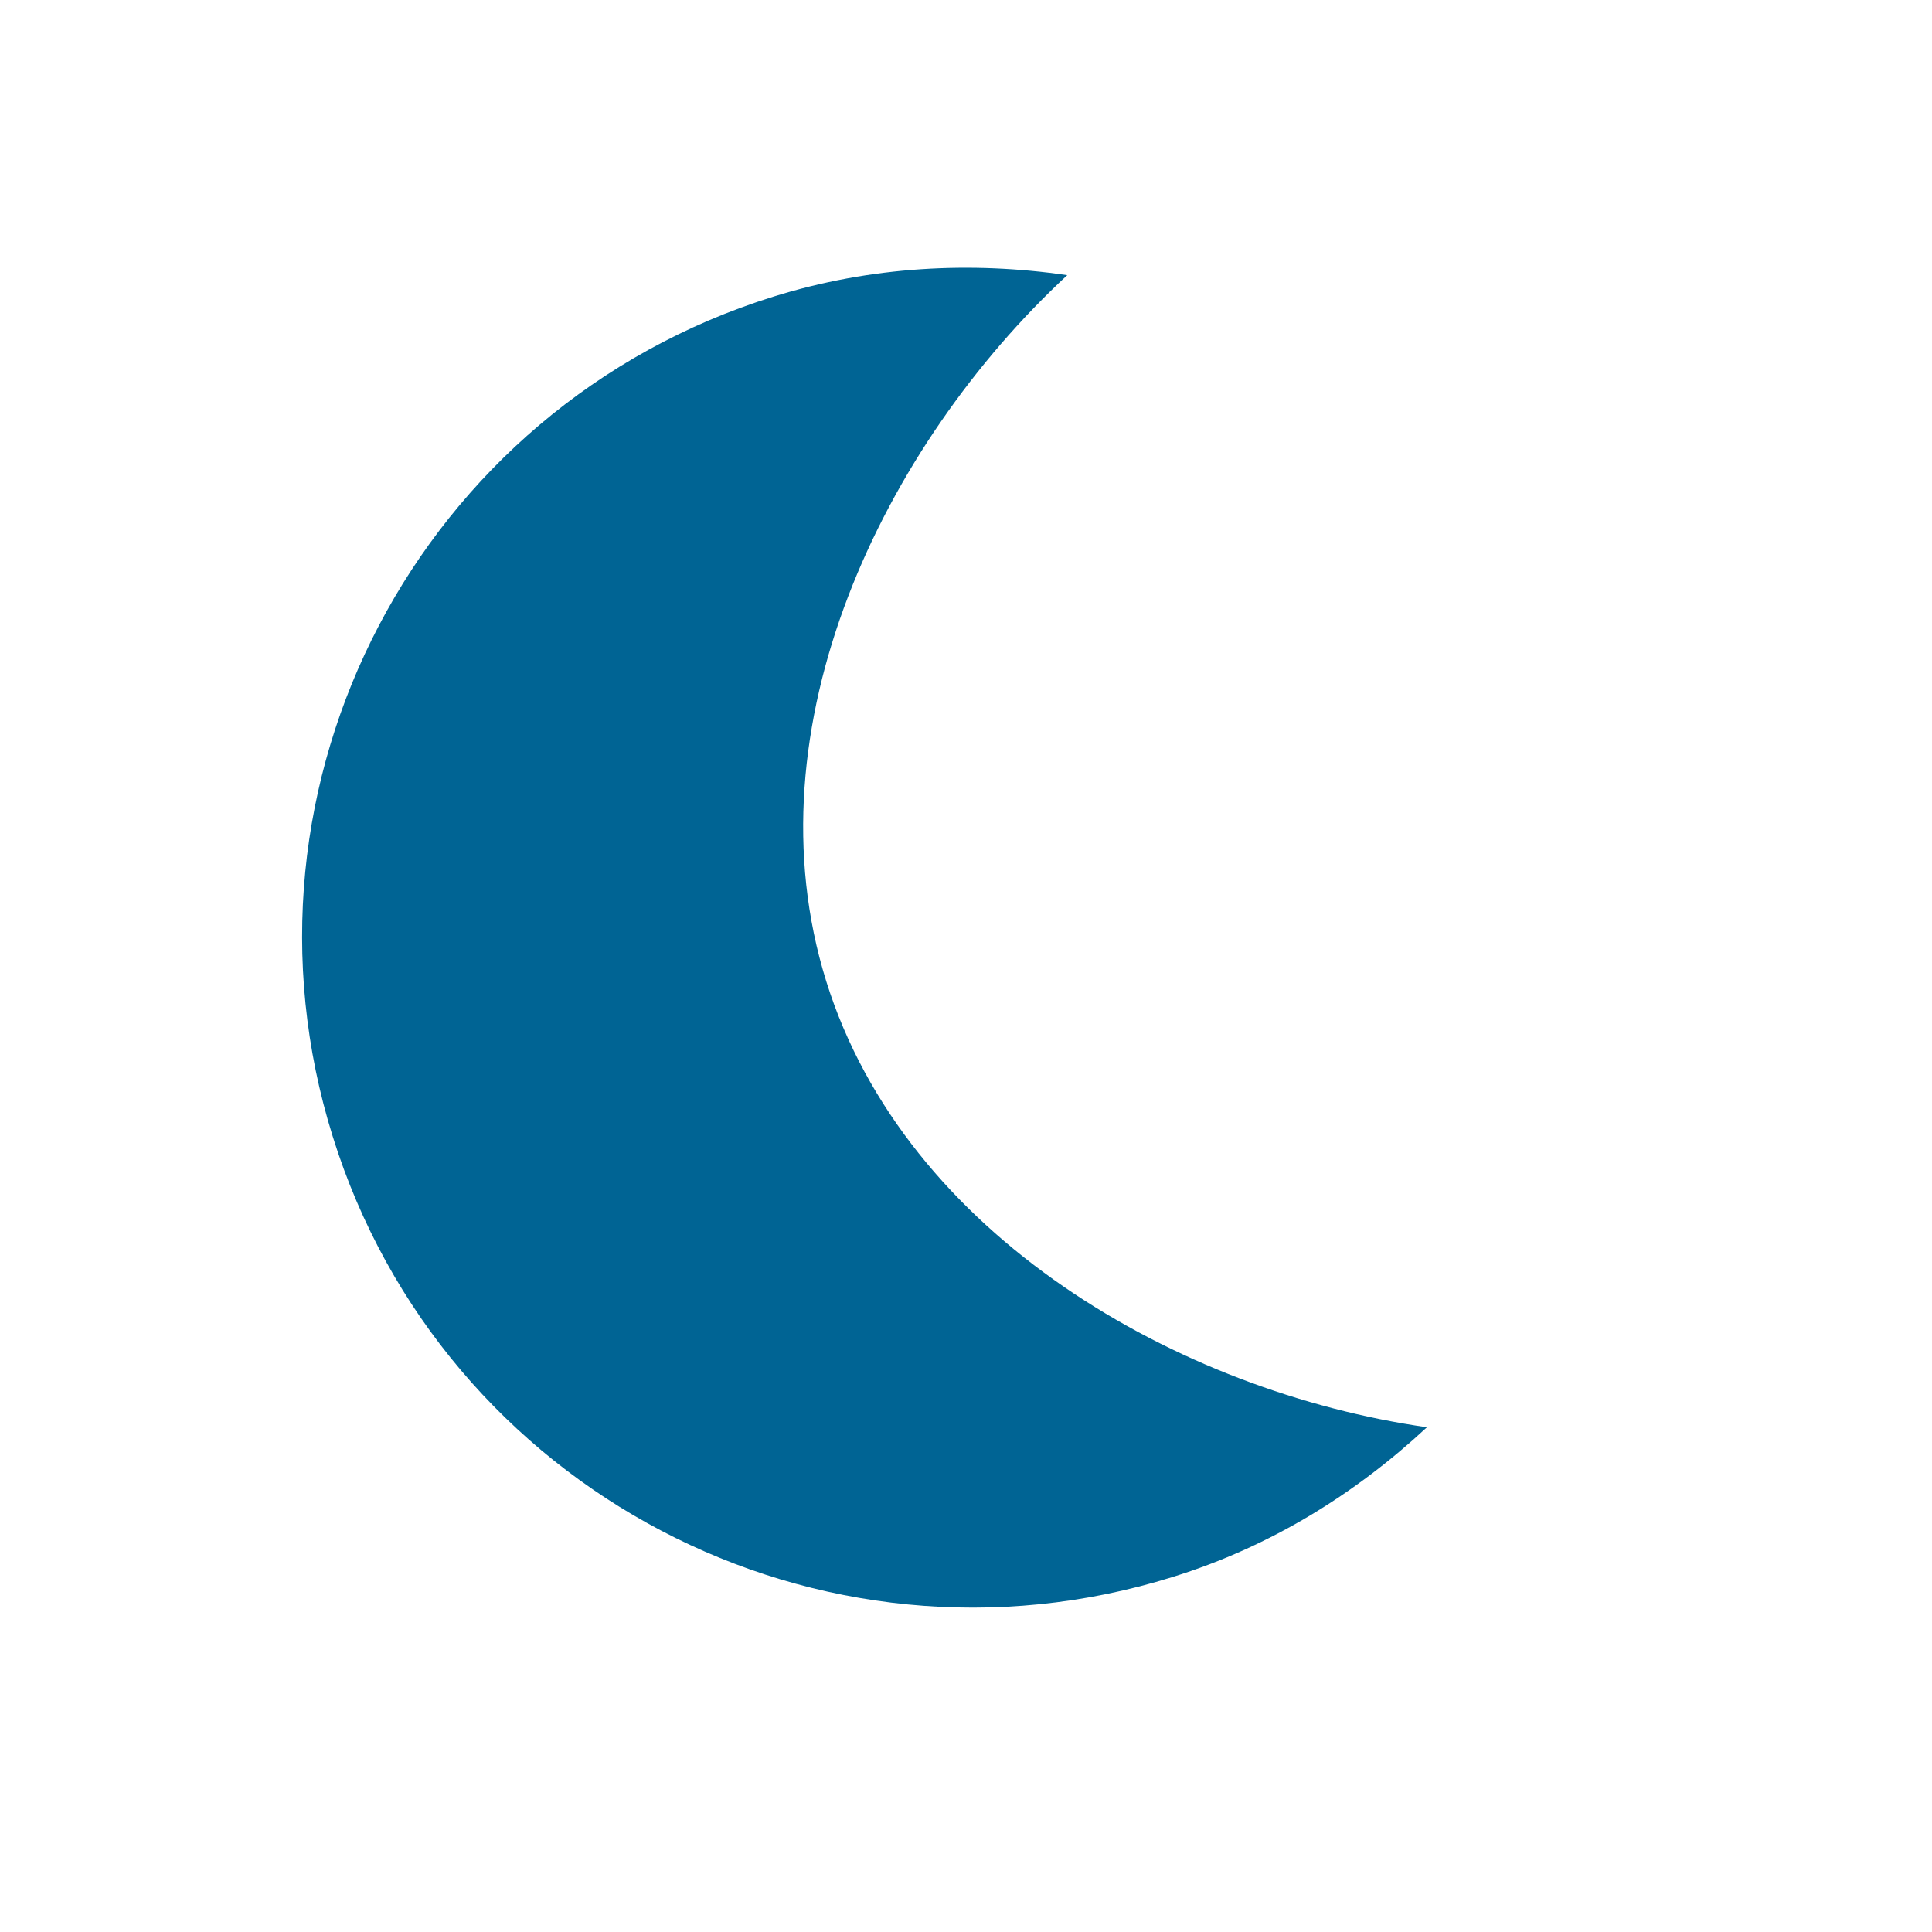
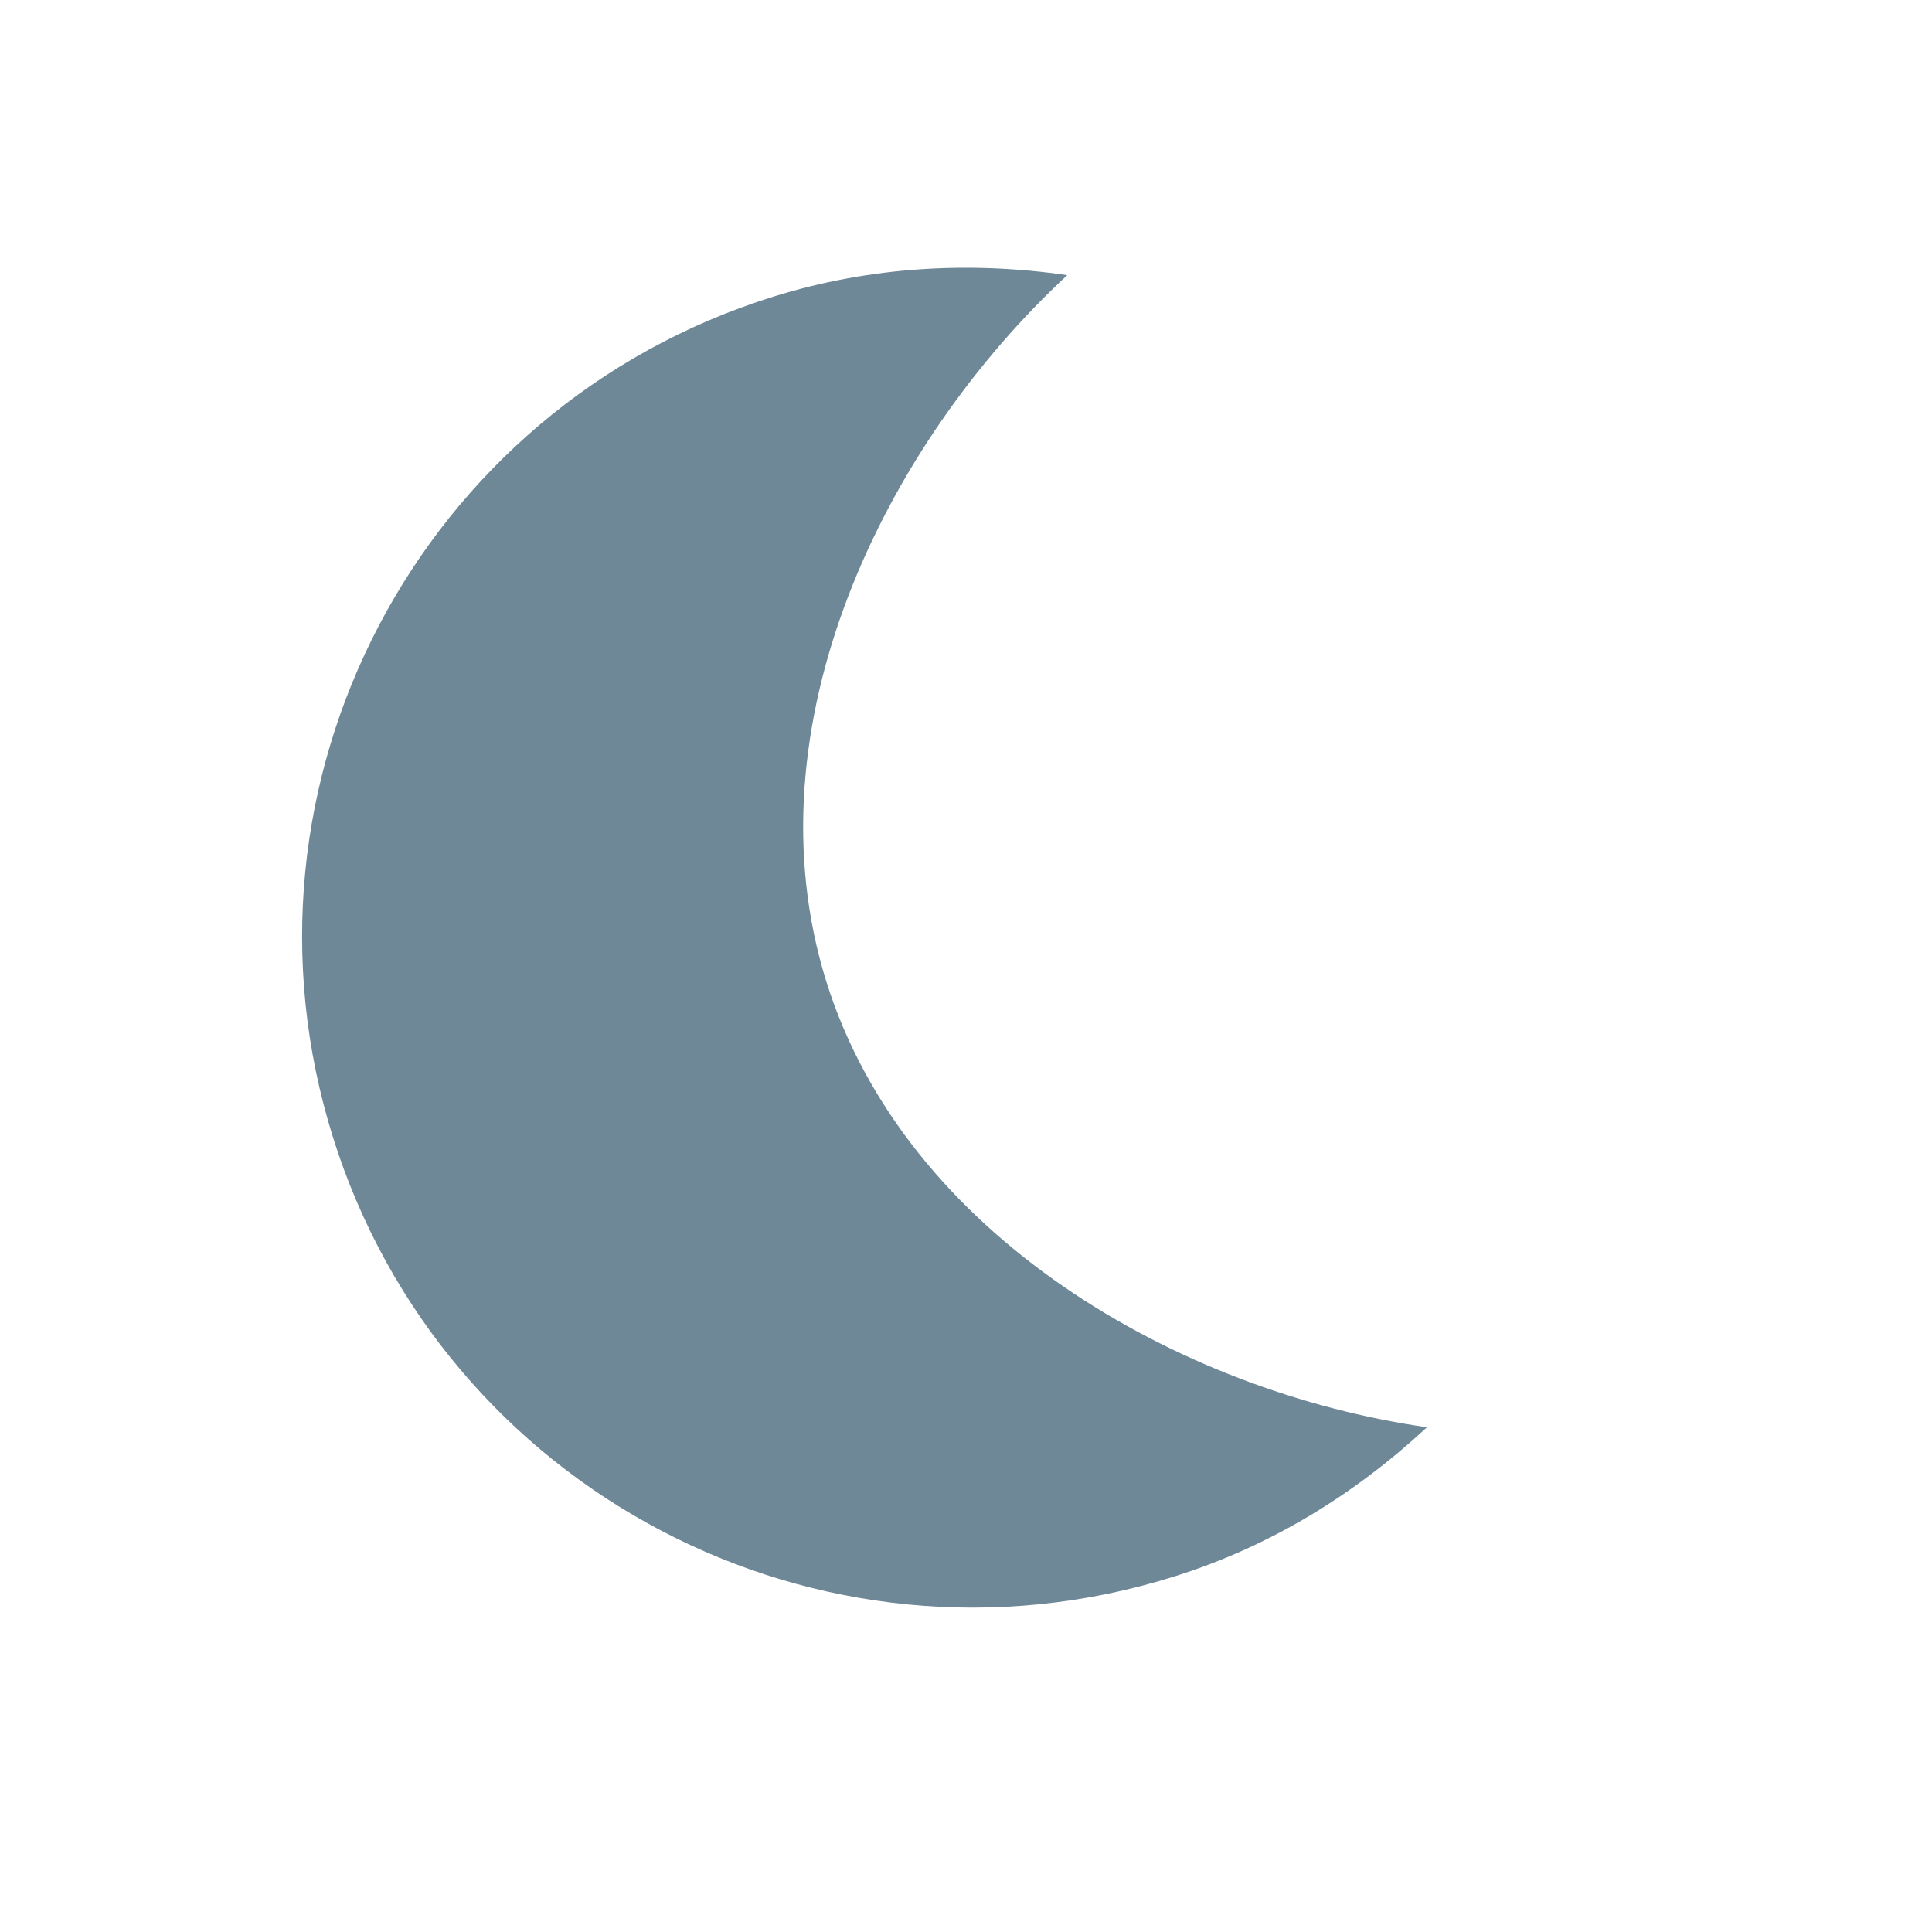
<svg xmlns="http://www.w3.org/2000/svg" width="12" height="12" viewBox="0 0 12 12" fill="none">
-   <path d="M5.132 6.095C4.638 4.512 5.489 2.767 6.629 1.709C6.034 1.623 5.413 1.652 4.802 1.843C2.605 2.529 1.381 4.865 2.067 7.06C2.752 9.256 5.087 10.48 7.283 9.795C7.896 9.605 8.422 9.275 8.863 8.865C7.324 8.645 5.626 7.677 5.132 6.095Z" fill="#006494" />
+   <path d="M5.132 6.095C4.638 4.512 5.489 2.767 6.629 1.709C6.034 1.623 5.413 1.652 4.802 1.843C2.605 2.529 1.381 4.865 2.067 7.06C2.752 9.256 5.087 10.48 7.283 9.795C7.896 9.605 8.422 9.275 8.863 8.865C7.324 8.645 5.626 7.677 5.132 6.095Z" fill="#6E8898" />
</svg>
